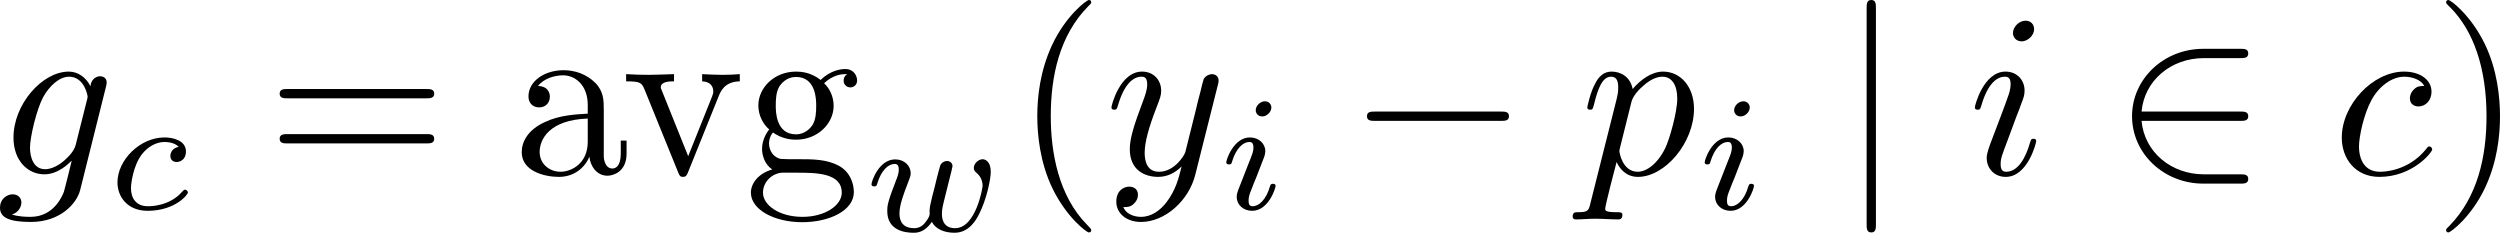
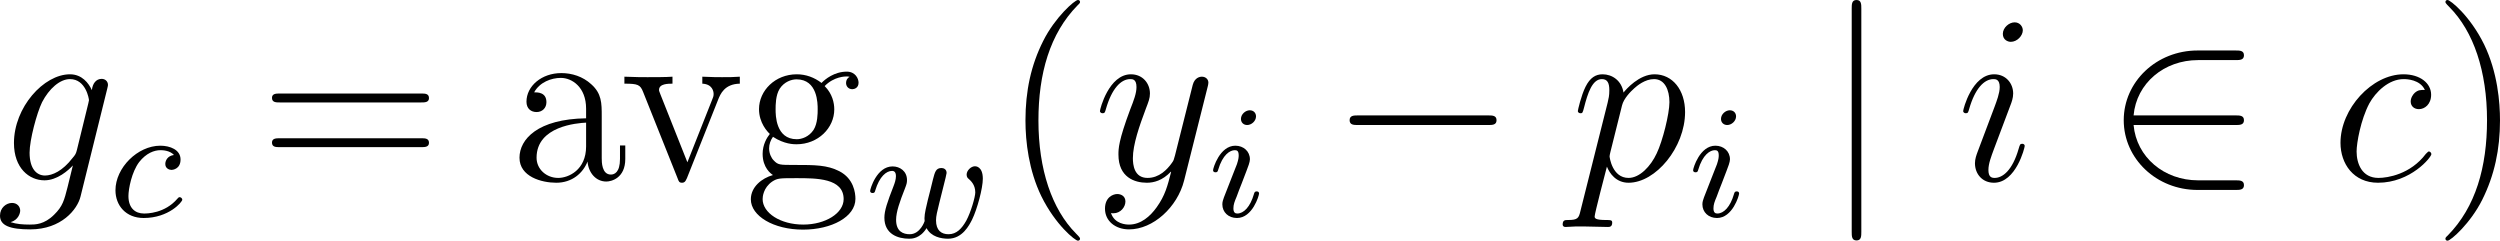
- <svg xmlns="http://www.w3.org/2000/svg" xmlns:xlink="http://www.w3.org/1999/xlink" version="1.1" width="107.159pt" height="9.977pt" viewBox=".149 -7.472 107.159 9.977">
+ <svg xmlns="http://www.w3.org/2000/svg" xmlns:xlink="http://www.w3.org/1999/xlink" version="1.1" width="124.3pt" height="11.967pt" viewBox=".215 -8.966 124.3 11.967">
  <defs>
-     <path id="g1-99" d="M3.945-3.786C3.786-3.786 3.646-3.786 3.507-3.646C3.347-3.497 3.328-3.328 3.328-3.258C3.328-3.019 3.507-2.909 3.696-2.909C3.985-2.909 4.254-3.148 4.254-3.547C4.254-4.035 3.786-4.403 3.078-4.403C1.733-4.403 .408-2.979 .408-1.574C.408-.677 .986 .11 2.022 .11C3.447 .11 4.284-.946 4.284-1.066C4.284-1.126 4.224-1.196 4.164-1.196C4.115-1.196 4.095-1.176 4.035-1.096C3.248-.11 2.162-.11 2.042-.11C1.415-.11 1.146-.598 1.146-1.196C1.146-1.604 1.345-2.57 1.684-3.188C1.993-3.756 2.54-4.184 3.088-4.184C3.427-4.184 3.806-4.055 3.945-3.786Z" />
-     <path id="g1-103" d="M4.692-3.756C4.702-3.816 4.722-3.866 4.722-3.935C4.722-4.105 4.603-4.204 4.433-4.204C4.334-4.204 4.065-4.134 4.025-3.776C3.846-4.144 3.497-4.403 3.098-4.403C1.963-4.403 .727-3.009 .727-1.574C.727-.588 1.335 0 2.052 0C2.64 0 3.108-.468 3.208-.578L3.218-.568C3.009 .319 2.889 .727 2.889 .747C2.849 .837 2.511 1.823 1.455 1.823C1.265 1.823 .936 1.813 .658 1.724C.956 1.634 1.066 1.375 1.066 1.205C1.066 1.046 .956 .857 .687 .857C.468 .857 .149 1.036 .149 1.435C.149 1.843 .518 2.042 1.474 2.042C2.72 2.042 3.437 1.265 3.587 .667L4.692-3.756ZM3.397-1.275C3.337-1.016 3.108-.767 2.889-.578C2.68-.399 2.371-.219 2.082-.219C1.584-.219 1.435-.737 1.435-1.136C1.435-1.614 1.724-2.79 1.993-3.298C2.262-3.786 2.69-4.184 3.108-4.184C3.766-4.184 3.905-3.377 3.905-3.328S3.885-3.218 3.875-3.178L3.397-1.275Z" />
-     <path id="g1-105" d="M2.829-6.227C2.829-6.426 2.69-6.585 2.461-6.585C2.192-6.585 1.923-6.326 1.923-6.057C1.923-5.868 2.062-5.699 2.301-5.699C2.531-5.699 2.829-5.928 2.829-6.227ZM2.072-2.481C2.192-2.77 2.192-2.79 2.291-3.059C2.371-3.258 2.421-3.397 2.421-3.587C2.421-4.035 2.102-4.403 1.604-4.403C.667-4.403 .289-2.959 .289-2.869C.289-2.77 .389-2.77 .408-2.77C.508-2.77 .518-2.79 .568-2.949C.837-3.885 1.235-4.184 1.574-4.184C1.654-4.184 1.823-4.184 1.823-3.866C1.823-3.656 1.753-3.447 1.714-3.347C1.634-3.088 1.186-1.933 1.026-1.504C.927-1.245 .797-.917 .797-.707C.797-.239 1.136 .11 1.614 .11C2.55 .11 2.919-1.335 2.919-1.425C2.919-1.524 2.829-1.524 2.8-1.524C2.7-1.524 2.7-1.494 2.65-1.345C2.471-.717 2.142-.11 1.634-.11C1.465-.11 1.395-.209 1.395-.438C1.395-.687 1.455-.827 1.684-1.435L2.072-2.481Z" />
-     <path id="g1-112" d="M.448 1.215C.369 1.554 .349 1.624-.09 1.624C-.209 1.624-.319 1.624-.319 1.813C-.319 1.893-.269 1.933-.189 1.933C.08 1.933 .369 1.903 .648 1.903C.976 1.903 1.315 1.933 1.634 1.933C1.684 1.933 1.813 1.933 1.813 1.733C1.813 1.624 1.714 1.624 1.574 1.624C1.076 1.624 1.076 1.554 1.076 1.465C1.076 1.345 1.494-.279 1.564-.528C1.694-.239 1.973 .11 2.481 .11C3.636 .11 4.882-1.345 4.882-2.809C4.882-3.746 4.314-4.403 3.557-4.403C3.059-4.403 2.58-4.045 2.252-3.656C2.152-4.194 1.724-4.403 1.355-4.403C.897-4.403 .707-4.015 .618-3.836C.438-3.497 .309-2.899 .309-2.869C.309-2.77 .408-2.77 .428-2.77C.528-2.77 .538-2.78 .598-2.999C.767-3.706 .966-4.184 1.325-4.184C1.494-4.184 1.634-4.105 1.634-3.726C1.634-3.497 1.604-3.387 1.564-3.218L.448 1.215ZM2.202-3.108C2.271-3.377 2.54-3.656 2.72-3.806C3.068-4.115 3.357-4.184 3.527-4.184C3.925-4.184 4.164-3.836 4.164-3.248S3.836-1.514 3.656-1.136C3.318-.438 2.839-.11 2.471-.11C1.813-.11 1.684-.936 1.684-.996C1.684-1.016 1.684-1.036 1.714-1.156L2.202-3.108Z" />
-     <path id="g1-121" d="M4.842-3.796C4.882-3.935 4.882-3.955 4.882-4.025C4.882-4.204 4.742-4.294 4.593-4.294C4.493-4.294 4.334-4.234 4.244-4.085C4.224-4.035 4.144-3.726 4.105-3.547C4.035-3.288 3.965-3.019 3.905-2.75L3.457-.956C3.417-.807 2.989-.11 2.331-.11C1.823-.11 1.714-.548 1.714-.917C1.714-1.375 1.883-1.993 2.222-2.869C2.381-3.278 2.421-3.387 2.421-3.587C2.421-4.035 2.102-4.403 1.604-4.403C.658-4.403 .289-2.959 .289-2.869C.289-2.77 .389-2.77 .408-2.77C.508-2.77 .518-2.79 .568-2.949C.837-3.885 1.235-4.184 1.574-4.184C1.654-4.184 1.823-4.184 1.823-3.866C1.823-3.616 1.724-3.357 1.654-3.168C1.255-2.112 1.076-1.544 1.076-1.076C1.076-.189 1.704 .11 2.291 .11C2.68 .11 3.019-.06 3.298-.339C3.168 .179 3.049 .667 2.65 1.196C2.391 1.534 2.012 1.823 1.554 1.823C1.415 1.823 .966 1.793 .797 1.405C.956 1.405 1.086 1.405 1.225 1.285C1.325 1.196 1.425 1.066 1.425 .877C1.425 .568 1.156 .528 1.056 .528C.827 .528 .498 .687 .498 1.176C.498 1.674 .936 2.042 1.554 2.042C2.58 2.042 3.606 1.136 3.885 .01L4.842-3.796Z" />
-     <path id="g2-99" d="M3.055-2.671C2.803-2.629 2.699-2.434 2.699-2.28C2.699-2.092 2.845-2.022 2.971-2.022C3.124-2.022 3.368-2.134 3.368-2.469C3.368-2.943 2.824-3.075 2.448-3.075C1.402-3.075 .432-2.113 .432-1.144C.432-.544 .851 .07 1.723 .07C2.901 .07 3.452-.621 3.452-.718C3.452-.76 3.389-.837 3.333-.837C3.292-.837 3.278-.823 3.222-.767C2.678-.126 1.862-.126 1.736-.126C1.234-.126 1.011-.467 1.011-.9C1.011-1.102 1.109-1.862 1.471-2.343C1.736-2.685 2.099-2.88 2.448-2.88C2.545-2.88 2.88-2.866 3.055-2.671Z" />
-     <path id="g2-105" d="M2.26-4.359C2.26-4.47 2.176-4.624 1.981-4.624C1.792-4.624 1.59-4.442 1.59-4.24C1.59-4.122 1.681-3.975 1.869-3.975C2.071-3.975 2.26-4.17 2.26-4.359ZM.837-.816C.809-.725 .774-.642 .774-.523C.774-.195 1.053 .07 1.437 .07C2.134 .07 2.441-.893 2.441-.997C2.441-1.088 2.35-1.088 2.329-1.088C2.232-1.088 2.225-1.046 2.197-.969C2.036-.411 1.73-.126 1.458-.126C1.318-.126 1.283-.216 1.283-.37C1.283-.53 1.332-.663 1.395-.816C1.465-1.004 1.541-1.193 1.618-1.374C1.681-1.541 1.932-2.176 1.96-2.26C1.981-2.329 2.001-2.413 2.001-2.483C2.001-2.81 1.723-3.075 1.339-3.075C.649-3.075 .328-2.127 .328-2.008C.328-1.918 .425-1.918 .446-1.918C.544-1.918 .551-1.953 .572-2.029C.753-2.629 1.06-2.88 1.318-2.88C1.43-2.88 1.492-2.824 1.492-2.636C1.492-2.476 1.451-2.371 1.276-1.939L.837-.816Z" />
-     <path id="g2-119" d="M3.668-2.225C3.717-2.413 3.801-2.748 3.801-2.783C3.801-2.922 3.689-3.006 3.571-3.006C3.438-3.006 3.313-2.922 3.271-2.803C3.25-2.748 3.18-2.455 3.131-2.28C3.034-1.883 3.034-1.869 2.929-1.478C2.838-1.095 2.824-1.039 2.817-.837C2.845-.697 2.79-.565 2.622-.356C2.532-.244 2.392-.126 2.155-.126C1.883-.126 1.527-.223 1.527-.767C1.527-1.123 1.723-1.639 1.862-1.995C1.981-2.301 2.008-2.364 2.008-2.483C2.008-2.817 1.723-3.075 1.346-3.075C.642-3.075 .328-2.127 .328-2.008C.328-1.918 .425-1.918 .446-1.918C.544-1.918 .551-1.953 .572-2.029C.746-2.608 1.046-2.88 1.325-2.88C1.444-2.88 1.499-2.803 1.499-2.636C1.499-2.476 1.437-2.322 1.402-2.232C1.004-1.213 1.004-1.074 1.004-.858C1.004-.035 1.75 .07 2.127 .07C2.26 .07 2.601 .07 2.915-.398C3.075-.084 3.459 .07 3.884 .07C4.505 .07 4.812-.467 4.951-.753C5.251-1.339 5.44-2.211 5.44-2.532C5.44-3.055 5.14-3.082 5.091-3.082C4.91-3.082 4.714-2.894 4.714-2.713C4.714-2.594 4.784-2.538 4.833-2.497C5-2.357 5.091-2.162 5.091-1.939C5.091-1.848 4.798-.126 3.912-.126C3.347-.126 3.347-.628 3.347-.746C3.347-.934 3.375-1.046 3.473-1.444L3.668-2.225Z" />
-     <path id="g3-40" d="M3.298 2.391C3.298 2.361 3.298 2.341 3.128 2.172C1.883 .917 1.564-.966 1.564-2.491C1.564-4.224 1.943-5.958 3.168-7.203C3.298-7.323 3.298-7.342 3.298-7.372C3.298-7.442 3.258-7.472 3.198-7.472C3.098-7.472 2.202-6.795 1.614-5.529C1.106-4.433 .986-3.328 .986-2.491C.986-1.714 1.096-.508 1.644 .618C2.242 1.843 3.098 2.491 3.198 2.491C3.258 2.491 3.298 2.461 3.298 2.391Z" />
-     <path id="g3-41" d="M2.879-2.491C2.879-3.268 2.77-4.473 2.222-5.599C1.624-6.824 .767-7.472 .667-7.472C.608-7.472 .568-7.432 .568-7.372C.568-7.342 .568-7.323 .757-7.143C1.733-6.157 2.301-4.573 2.301-2.491C2.301-.787 1.933 .966 .697 2.222C.568 2.341 .568 2.361 .568 2.391C.568 2.451 .608 2.491 .667 2.491C.767 2.491 1.664 1.813 2.252 .548C2.76-.548 2.879-1.654 2.879-2.491Z" />
-     <path id="g3-61" d="M6.844-3.258C6.994-3.258 7.183-3.258 7.183-3.457S6.994-3.656 6.854-3.656H.887C.747-3.656 .558-3.656 .558-3.457S.747-3.258 .897-3.258H6.844ZM6.854-1.325C6.994-1.325 7.183-1.325 7.183-1.524S6.994-1.724 6.844-1.724H.897C.747-1.724 .558-1.724 .558-1.524S.747-1.325 .887-1.325H6.854Z" />
-     <path id="g3-97" d="M3.318-.757C3.357-.359 3.626 .06 4.095 .06C4.304 .06 4.912-.08 4.912-.887V-1.445H4.663V-.887C4.663-.309 4.413-.249 4.304-.249C3.975-.249 3.935-.697 3.935-.747V-2.74C3.935-3.158 3.935-3.547 3.577-3.915C3.188-4.304 2.69-4.463 2.212-4.463C1.395-4.463 .707-3.995 .707-3.337C.707-3.039 .907-2.869 1.166-2.869C1.445-2.869 1.624-3.068 1.624-3.328C1.624-3.447 1.574-3.776 1.116-3.786C1.385-4.134 1.873-4.244 2.192-4.244C2.68-4.244 3.248-3.856 3.248-2.969V-2.6C2.74-2.57 2.042-2.54 1.415-2.242C.667-1.903 .418-1.385 .418-.946C.418-.139 1.385 .11 2.012 .11C2.67 .11 3.128-.289 3.318-.757ZM3.248-2.391V-1.395C3.248-.448 2.531-.11 2.082-.11C1.594-.11 1.186-.458 1.186-.956C1.186-1.504 1.604-2.331 3.248-2.391Z" />
-     <path id="g3-103" d="M2.212-1.714C1.345-1.714 1.345-2.71 1.345-2.939C1.345-3.208 1.355-3.527 1.504-3.776C1.584-3.895 1.813-4.174 2.212-4.174C3.078-4.174 3.078-3.178 3.078-2.949C3.078-2.68 3.068-2.361 2.919-2.112C2.839-1.993 2.61-1.714 2.212-1.714ZM1.056-1.325C1.056-1.365 1.056-1.594 1.225-1.793C1.614-1.514 2.022-1.484 2.212-1.484C3.138-1.484 3.826-2.172 3.826-2.939C3.826-3.308 3.666-3.676 3.417-3.905C3.776-4.244 4.134-4.294 4.314-4.294C4.334-4.294 4.384-4.294 4.413-4.284C4.304-4.244 4.254-4.134 4.254-4.015C4.254-3.846 4.384-3.726 4.543-3.726C4.643-3.726 4.832-3.796 4.832-4.025C4.832-4.194 4.712-4.513 4.324-4.513C4.125-4.513 3.686-4.453 3.268-4.045C2.849-4.374 2.431-4.403 2.212-4.403C1.285-4.403 .598-3.716 .598-2.949C.598-2.511 .817-2.132 1.066-1.923C.936-1.773 .757-1.445 .757-1.096C.757-.787 .887-.408 1.196-.209C.598-.04 .279 .389 .279 .787C.279 1.504 1.265 2.052 2.481 2.052C3.656 2.052 4.692 1.544 4.692 .767C4.692 .418 4.553-.09 4.045-.369C3.517-.648 2.939-.648 2.331-.648C2.082-.648 1.654-.648 1.584-.658C1.265-.697 1.056-1.006 1.056-1.325ZM2.491 1.823C1.484 1.823 .797 1.315 .797 .787C.797 .329 1.176-.04 1.614-.07H2.202C3.059-.07 4.174-.07 4.174 .787C4.174 1.325 3.467 1.823 2.491 1.823Z" />
-     <path id="g3-118" d="M4.144-3.318C4.234-3.547 4.403-3.975 5.061-3.985V-4.294C4.832-4.274 4.543-4.264 4.314-4.264C4.075-4.264 3.616-4.284 3.447-4.294V-3.985C3.816-3.975 3.925-3.746 3.925-3.557C3.925-3.467 3.905-3.427 3.866-3.318L2.849-.777L1.733-3.557C1.674-3.686 1.674-3.706 1.674-3.726C1.674-3.985 2.062-3.985 2.242-3.985V-4.294C1.943-4.284 1.385-4.264 1.156-4.264C.887-4.264 .488-4.274 .189-4.294V-3.985C.817-3.985 .857-3.925 .986-3.616L2.421-.08C2.481 .06 2.501 .11 2.63 .11S2.8 .02 2.839-.08L4.144-3.318Z" />
-     <path id="g0-0" d="M6.565-2.291C6.735-2.291 6.914-2.291 6.914-2.491S6.735-2.69 6.565-2.69H1.176C1.006-2.69 .827-2.69 .827-2.491S1.006-2.291 1.176-2.291H6.565Z" />
-     <path id="g0-50" d="M5.46-2.291C5.629-2.291 5.808-2.291 5.808-2.491S5.629-2.69 5.46-2.69H1.235C1.355-4.025 2.501-4.981 3.905-4.981H5.46C5.629-4.981 5.808-4.981 5.808-5.181S5.629-5.38 5.46-5.38H3.885C2.182-5.38 .827-4.085 .827-2.491S2.182 .399 3.885 .399H5.46C5.629 .399 5.808 .399 5.808 .199S5.629 0 5.46 0H3.905C2.501 0 1.355-.956 1.235-2.291H5.46Z" />
-     <path id="g0-106" d="M1.584-7.113C1.584-7.293 1.584-7.472 1.385-7.472S1.186-7.293 1.186-7.113V2.132C1.186 2.311 1.186 2.491 1.385 2.491S1.584 2.311 1.584 2.132V-7.113Z" />
+     <path id="g2-99" d="M4.674-4.495C4.447-4.495 4.34-4.495 4.172-4.352C4.101-4.292 3.969-4.113 3.969-3.921C3.969-3.682 4.148-3.539 4.376-3.539C4.663-3.539 4.985-3.778 4.985-4.256C4.985-4.83 4.435-5.272 3.61-5.272C2.044-5.272 .478-3.563 .478-1.865C.478-.825 1.124 .12 2.343 .12C3.969 .12 4.997-1.148 4.997-1.303C4.997-1.375 4.926-1.435 4.878-1.435C4.842-1.435 4.83-1.423 4.722-1.315C3.957-.299 2.821-.12 2.367-.12C1.542-.12 1.279-.837 1.279-1.435C1.279-1.853 1.482-3.013 1.913-3.826C2.224-4.388 2.869-5.033 3.622-5.033C3.778-5.033 4.435-5.009 4.674-4.495Z" />
+     <path id="g2-103" d="M4.041-1.518C3.993-1.327 3.969-1.279 3.814-1.1C3.324-.466 2.821-.239 2.451-.239C2.056-.239 1.686-.55 1.686-1.375C1.686-2.008 2.044-3.347 2.307-3.885C2.654-4.555 3.192-5.033 3.694-5.033C4.483-5.033 4.639-4.053 4.639-3.981L4.603-3.814L4.041-1.518ZM4.782-4.483C4.627-4.83 4.292-5.272 3.694-5.272C2.391-5.272 .909-3.634 .909-1.853C.909-.61 1.662 0 2.427 0C3.061 0 3.622-.502 3.838-.741L3.575 .335C3.407 .992 3.335 1.291 2.905 1.71C2.415 2.2 1.961 2.2 1.698 2.2C1.339 2.2 1.04 2.176 .741 2.08C1.124 1.973 1.219 1.638 1.219 1.506C1.219 1.315 1.076 1.124 .813 1.124C.526 1.124 .215 1.363 .215 1.757C.215 2.248 .705 2.439 1.722 2.439C3.264 2.439 4.065 1.447 4.22 .801L5.547-4.555C5.583-4.698 5.583-4.722 5.583-4.746C5.583-4.914 5.452-5.045 5.272-5.045C4.985-5.045 4.818-4.806 4.782-4.483Z" />
+     <path id="g2-105" d="M3.383-1.71C3.383-1.769 3.335-1.817 3.264-1.817C3.156-1.817 3.144-1.781 3.084-1.578C2.774-.49 2.283-.12 1.889-.12C1.745-.12 1.578-.155 1.578-.514C1.578-.837 1.722-1.196 1.853-1.554L2.69-3.778C2.726-3.873 2.809-4.089 2.809-4.316C2.809-4.818 2.451-5.272 1.865-5.272C.765-5.272 .323-3.539 .323-3.443C.323-3.395 .371-3.335 .454-3.335C.562-3.335 .574-3.383 .622-3.551C.909-4.555 1.363-5.033 1.829-5.033C1.937-5.033 2.14-5.021 2.14-4.639C2.14-4.328 1.985-3.933 1.889-3.67L1.052-1.447C.98-1.255 .909-1.064 .909-.849C.909-.311 1.279 .12 1.853 .12C2.953 .12 3.383-1.626 3.383-1.71ZM3.288-7.46C3.288-7.639 3.144-7.855 2.881-7.855C2.606-7.855 2.295-7.592 2.295-7.281C2.295-6.982 2.546-6.886 2.69-6.886C3.013-6.886 3.288-7.197 3.288-7.46Z" />
+     <path id="g2-112" d="M.514 1.518C.43 1.877 .383 1.973-.108 1.973C-.251 1.973-.371 1.973-.371 2.2C-.371 2.224-.359 2.319-.227 2.319C-.072 2.319 .096 2.295 .251 2.295H.765C1.016 2.295 1.626 2.319 1.877 2.319C1.949 2.319 2.092 2.319 2.092 2.104C2.092 1.973 2.008 1.973 1.805 1.973C1.255 1.973 1.219 1.889 1.219 1.793C1.219 1.65 1.757-.406 1.829-.681C1.961-.347 2.283 .12 2.905 .12C4.256 .12 5.715-1.638 5.715-3.395C5.715-4.495 5.093-5.272 4.196-5.272C3.431-5.272 2.786-4.531 2.654-4.364C2.558-4.961 2.092-5.272 1.614-5.272C1.267-5.272 .992-5.105 .765-4.651C.55-4.22 .383-3.491 .383-3.443S.43-3.335 .514-3.335C.61-3.335 .622-3.347 .693-3.622C.873-4.328 1.1-5.033 1.578-5.033C1.853-5.033 1.949-4.842 1.949-4.483C1.949-4.196 1.913-4.077 1.865-3.862L.514 1.518ZM2.582-3.73C2.666-4.065 3.001-4.411 3.192-4.579C3.324-4.698 3.718-5.033 4.172-5.033C4.698-5.033 4.937-4.507 4.937-3.885C4.937-3.312 4.603-1.961 4.304-1.339C4.005-.693 3.455-.12 2.905-.12C2.092-.12 1.961-1.148 1.961-1.196C1.961-1.231 1.985-1.327 1.997-1.387L2.582-3.73Z" />
+     <path id="g2-121" d="M3.144 1.339C2.821 1.793 2.355 2.2 1.769 2.2C1.626 2.2 1.052 2.176 .873 1.626C.909 1.638 .968 1.638 .992 1.638C1.351 1.638 1.59 1.327 1.59 1.052S1.363 .681 1.184 .681C.992 .681 .574 .825 .574 1.411C.574 2.02 1.088 2.439 1.769 2.439C2.965 2.439 4.172 1.339 4.507 .012L5.679-4.651C5.691-4.71 5.715-4.782 5.715-4.854C5.715-5.033 5.571-5.153 5.392-5.153C5.284-5.153 5.033-5.105 4.937-4.746L4.053-1.231C3.993-1.016 3.993-.992 3.897-.861C3.658-.526 3.264-.12 2.69-.12C2.02-.12 1.961-.777 1.961-1.1C1.961-1.781 2.283-2.702 2.606-3.563C2.738-3.909 2.809-4.077 2.809-4.316C2.809-4.818 2.451-5.272 1.865-5.272C.765-5.272 .323-3.539 .323-3.443C.323-3.395 .371-3.335 .454-3.335C.562-3.335 .574-3.383 .622-3.551C.909-4.555 1.363-5.033 1.829-5.033C1.937-5.033 2.14-5.033 2.14-4.639C2.14-4.328 2.008-3.981 1.829-3.527C1.243-1.961 1.243-1.566 1.243-1.279C1.243-.143 2.056 .12 2.654 .12C3.001 .12 3.431 .012 3.85-.43L3.862-.418C3.682 .287 3.563 .753 3.144 1.339Z" />
+     <path id="g1-99" d="M3.26-3.053C2.933-3.013 2.829-2.766 2.829-2.606C2.829-2.375 3.037-2.311 3.14-2.311C3.18-2.311 3.587-2.343 3.587-2.829S3.061-3.515 2.582-3.515C1.451-3.515 .351-2.415 .351-1.299C.351-.542 .869 .08 1.753 .08C3.013 .08 3.674-.725 3.674-.829C3.674-.901 3.595-.956 3.547-.956S3.475-.933 3.435-.885C2.805-.143 1.913-.143 1.769-.143C1.339-.143 .996-.406 .996-1.012C.996-1.363 1.156-2.208 1.53-2.702C1.881-3.148 2.279-3.292 2.59-3.292C2.686-3.292 3.053-3.284 3.26-3.053Z" />
+     <path id="g1-105" d="M2.375-4.973C2.375-5.149 2.248-5.276 2.064-5.276C1.857-5.276 1.626-5.085 1.626-4.846C1.626-4.67 1.753-4.543 1.937-4.543C2.144-4.543 2.375-4.734 2.375-4.973ZM1.211-2.048L.781-.948C.741-.829 .701-.733 .701-.598C.701-.207 1.004 .08 1.427 .08C2.2 .08 2.527-1.036 2.527-1.14C2.527-1.219 2.463-1.243 2.407-1.243C2.311-1.243 2.295-1.188 2.271-1.108C2.088-.47 1.761-.143 1.443-.143C1.347-.143 1.251-.183 1.251-.399C1.251-.59 1.307-.733 1.411-.98C1.49-1.196 1.57-1.411 1.658-1.626L1.905-2.271C1.977-2.455 2.072-2.702 2.072-2.837C2.072-3.236 1.753-3.515 1.347-3.515C.574-3.515 .239-2.399 .239-2.295C.239-2.224 .295-2.192 .359-2.192C.462-2.192 .47-2.24 .494-2.319C.717-3.076 1.084-3.292 1.323-3.292C1.435-3.292 1.514-3.252 1.514-3.029C1.514-2.949 1.506-2.837 1.427-2.598L1.211-2.048Z" />
+     <path id="g1-119" d="M3.905-2.606C3.953-2.798 4.041-3.14 4.041-3.188C4.041-3.387 3.881-3.435 3.786-3.435C3.507-3.435 3.459-3.236 3.363-2.869C3.26-2.455 3.228-2.303 3.108-1.849C3.037-1.546 2.941-1.172 2.941-.94C2.941-.901 2.949-.837 2.949-.797C2.949-.789 2.734-.143 2.208-.143C1.889-.143 1.53-.271 1.53-.861C1.53-1.251 1.714-1.769 1.969-2.415C2.048-2.622 2.072-2.694 2.072-2.837C2.072-3.276 1.722-3.515 1.355-3.515C.566-3.515 .239-2.391 .239-2.295C.239-2.224 .295-2.192 .359-2.192C.462-2.192 .47-2.24 .494-2.319C.701-3.013 1.044-3.292 1.331-3.292C1.451-3.292 1.522-3.212 1.522-3.029C1.522-2.861 1.459-2.678 1.403-2.534C1.092-1.737 .948-1.315 .948-.964C.948-.151 1.618 .08 2.176 .08C2.303 .08 2.718 .08 3.045-.446C3.268-.016 3.77 .08 4.113 .08C4.83 .08 5.165-.59 5.308-.869C5.563-1.387 5.842-2.431 5.842-2.901C5.842-3.523 5.483-3.523 5.452-3.523C5.26-3.523 5.037-3.316 5.037-3.108C5.037-2.997 5.085-2.933 5.141-2.893C5.228-2.813 5.467-2.614 5.467-2.224C5.467-1.993 5.244-1.235 5.021-.821C4.798-.422 4.535-.143 4.136-.143C3.786-.143 3.515-.327 3.515-.837C3.515-1.044 3.571-1.267 3.682-1.714L3.905-2.606Z" />
+     <path id="g3-40" d="M3.885 2.905C3.885 2.869 3.885 2.845 3.682 2.642C2.487 1.435 1.817-.538 1.817-2.977C1.817-5.296 2.379-7.293 3.766-8.703C3.885-8.811 3.885-8.835 3.885-8.871C3.885-8.942 3.826-8.966 3.778-8.966C3.622-8.966 2.642-8.106 2.056-6.934C1.447-5.727 1.172-4.447 1.172-2.977C1.172-1.913 1.339-.49 1.961 .789C2.666 2.224 3.646 3.001 3.778 3.001C3.826 3.001 3.885 2.977 3.885 2.905Z" />
+     <path id="g3-41" d="M3.371-2.977C3.371-3.885 3.252-5.368 2.582-6.755C1.877-8.189 .897-8.966 .765-8.966C.717-8.966 .658-8.942 .658-8.871C.658-8.835 .658-8.811 .861-8.608C2.056-7.4 2.726-5.428 2.726-2.989C2.726-.669 2.164 1.327 .777 2.738C.658 2.845 .658 2.869 .658 2.905C.658 2.977 .717 3.001 .765 3.001C.921 3.001 1.901 2.14 2.487 .968C3.096-.251 3.371-1.542 3.371-2.977Z" />
+     <path id="g3-61" d="M8.07-3.873C8.237-3.873 8.452-3.873 8.452-4.089C8.452-4.316 8.249-4.316 8.07-4.316H1.028C.861-4.316 .646-4.316 .646-4.101C.646-3.873 .849-3.873 1.028-3.873H8.07ZM8.07-1.65C8.237-1.65 8.452-1.65 8.452-1.865C8.452-2.092 8.249-2.092 8.07-2.092H1.028C.861-2.092 .646-2.092 .646-1.877C.646-1.65 .849-1.65 1.028-1.65H8.07Z" />
+     <path id="g3-97" d="M4.615-3.192C4.615-3.838 4.615-4.316 4.089-4.782C3.67-5.165 3.132-5.332 2.606-5.332C1.626-5.332 .873-4.686 .873-3.909C.873-3.563 1.1-3.395 1.375-3.395C1.662-3.395 1.865-3.599 1.865-3.885C1.865-4.376 1.435-4.376 1.255-4.376C1.53-4.878 2.104-5.093 2.582-5.093C3.132-5.093 3.838-4.639 3.838-3.563V-3.084C1.435-3.049 .526-2.044 .526-1.124C.526-.179 1.626 .12 2.355 .12C3.144 .12 3.682-.359 3.909-.933C3.957-.371 4.328 .06 4.842 .06C5.093 .06 5.786-.108 5.786-1.064V-1.733H5.523V-1.064C5.523-.383 5.236-.287 5.069-.287C4.615-.287 4.615-.921 4.615-1.1V-3.192ZM3.838-1.686C3.838-.514 2.965-.12 2.451-.12C1.865-.12 1.375-.55 1.375-1.124C1.375-2.702 3.407-2.845 3.838-2.869V-1.686Z" />
+     <path id="g3-103" d="M1.423-2.164C1.985-1.793 2.463-1.793 2.594-1.793C3.67-1.793 4.471-2.606 4.471-3.527C4.471-3.85 4.376-4.304 3.993-4.686C4.459-5.165 5.021-5.165 5.081-5.165C5.129-5.165 5.189-5.165 5.236-5.141C5.117-5.093 5.057-4.973 5.057-4.842C5.057-4.674 5.177-4.531 5.368-4.531C5.464-4.531 5.679-4.591 5.679-4.854C5.679-5.069 5.511-5.404 5.093-5.404C4.471-5.404 4.005-5.021 3.838-4.842C3.479-5.117 3.061-5.272 2.606-5.272C1.53-5.272 .729-4.459 .729-3.539C.729-2.857 1.148-2.415 1.267-2.307C1.124-2.128 .909-1.781 .909-1.315C.909-.622 1.327-.323 1.423-.263C.873-.108 .323 .323 .323 .944C.323 1.769 1.447 2.451 2.917 2.451C4.34 2.451 5.523 1.817 5.523 .921C5.523 .622 5.44-.084 4.722-.454C4.113-.765 3.515-.765 2.487-.765C1.757-.765 1.674-.765 1.459-.992C1.339-1.112 1.231-1.339 1.231-1.59C1.231-1.793 1.303-1.997 1.423-2.164ZM2.606-2.044C1.554-2.044 1.554-3.252 1.554-3.527C1.554-3.742 1.554-4.232 1.757-4.555C1.985-4.902 2.343-5.021 2.594-5.021C3.646-5.021 3.646-3.814 3.646-3.539C3.646-3.324 3.646-2.833 3.443-2.511C3.216-2.164 2.857-2.044 2.606-2.044ZM2.929 2.2C1.781 2.2 .909 1.614 .909 .933C.909 .837 .933 .371 1.387 .06C1.65-.108 1.757-.108 2.594-.108C3.587-.108 4.937-.108 4.937 .933C4.937 1.638 4.029 2.2 2.929 2.2Z" />
+     <path id="g3-118" d="M4.878-4.017C4.985-4.28 5.189-4.794 5.954-4.806V-5.153C5.607-5.129 5.44-5.129 5.069-5.129C4.818-5.129 4.639-5.129 4.089-5.153V-4.806C4.591-4.782 4.651-4.423 4.651-4.292C4.651-4.184 4.627-4.125 4.567-3.981L3.347-.897L2.008-4.268C1.949-4.435 1.937-4.435 1.937-4.495C1.937-4.806 2.391-4.806 2.606-4.806V-5.153C2.307-5.129 1.686-5.129 1.363-5.129C.968-5.129 .944-5.129 .215-5.153V-4.806C.885-4.806 1.004-4.758 1.148-4.388L2.857-.108C2.917 .06 2.941 .12 3.084 .12C3.168 .12 3.24 .096 3.324-.108L4.878-4.017Z" />
+     <path id="g0-0" d="M7.878-2.75C8.082-2.75 8.297-2.75 8.297-2.989S8.082-3.228 7.878-3.228H1.411C1.207-3.228 .992-3.228 .992-2.989S1.207-2.75 1.411-2.75H7.878Z" />
+     <path id="g0-50" d="M6.551-2.75C6.755-2.75 6.97-2.75 6.97-2.989S6.755-3.228 6.551-3.228H1.482C1.626-4.83 3.001-5.978 4.686-5.978H6.551C6.755-5.978 6.97-5.978 6.97-6.217S6.755-6.456 6.551-6.456H4.663C2.618-6.456 .992-4.902 .992-2.989S2.618 .478 4.663 .478H6.551C6.755 .478 6.97 .478 6.97 .239S6.755 0 6.551 0H4.686C3.001 0 1.626-1.148 1.482-2.75H6.551Z" />
+     <path id="g0-106" d="M1.901-8.536C1.901-8.751 1.901-8.966 1.662-8.966S1.423-8.751 1.423-8.536V2.558C1.423 2.774 1.423 2.989 1.662 2.989S1.901 2.774 1.901 2.558V-8.536Z" />
  </defs>
  <g id="page1">
-     <use x="0" y="0" xlink:href="#g1-103" />
-     <use x="4.752" y="1.494" xlink:href="#g2-99" />
-     <use x="11.578" y="0" xlink:href="#g3-61" />
-     <use x="22.094" y="0" xlink:href="#g3-97" />
-     <use x="26.798" y="0" xlink:href="#g3-118" />
-     <use x="32.056" y="0" xlink:href="#g3-103" />
-     <use x="37.176" y="2.435" xlink:href="#g2-119" />
-     <use x="43.625" y="0" xlink:href="#g3-40" />
-     <use x="47.5" y="0" xlink:href="#g1-121" />
-     <use x="52.384" y="1.494" xlink:href="#g2-105" />
-     <use x="57.915" y="0" xlink:href="#g0-0" />
-     <use x="67.878" y="0" xlink:href="#g1-112" />
-     <use x="72.89" y="1.494" xlink:href="#g2-105" />
-     <use x="78.974" y="0" xlink:href="#g0-106" />
-     <use x="84.509" y="0" xlink:href="#g1-105" />
-     <use x="90.709" y="0" xlink:href="#g0-50" />
-     <use x="100.118" y="0" xlink:href="#g1-99" />
-     <use x="104.429" y="0" xlink:href="#g3-41" />
+     <use x="0" y="0" xlink:href="#g2-103" />
+     <use x="5.605" y="1.793" xlink:href="#g1-99" />
+     <use x="13.092" y="0" xlink:href="#g3-61" />
+     <use x="25.518" y="0" xlink:href="#g3-97" />
+     <use x="31.045" y="0" xlink:href="#g3-118" />
+     <use x="37.224" y="0" xlink:href="#g3-103" />
+     <use x="43.239" y="2.823" xlink:href="#g1-119" />
+     <use x="50.029" y="0" xlink:href="#g3-40" />
+     <use x="54.581" y="0" xlink:href="#g2-121" />
+     <use x="60.289" y="1.793" xlink:href="#g1-105" />
+     <use x="66.326" y="0" xlink:href="#g0-0" />
+     <use x="78.282" y="0" xlink:href="#g2-112" />
+     <use x="84.157" y="1.793" xlink:href="#g1-105" />
+     <use x="90.859" y="0" xlink:href="#g0-106" />
+     <use x="97.501" y="0" xlink:href="#g2-105" />
+     <use x="104.815" y="0" xlink:href="#g0-50" />
+     <use x="116.106" y="0" xlink:href="#g2-99" />
+     <use x="121.144" y="0" xlink:href="#g3-41" />
  </g>
</svg>
